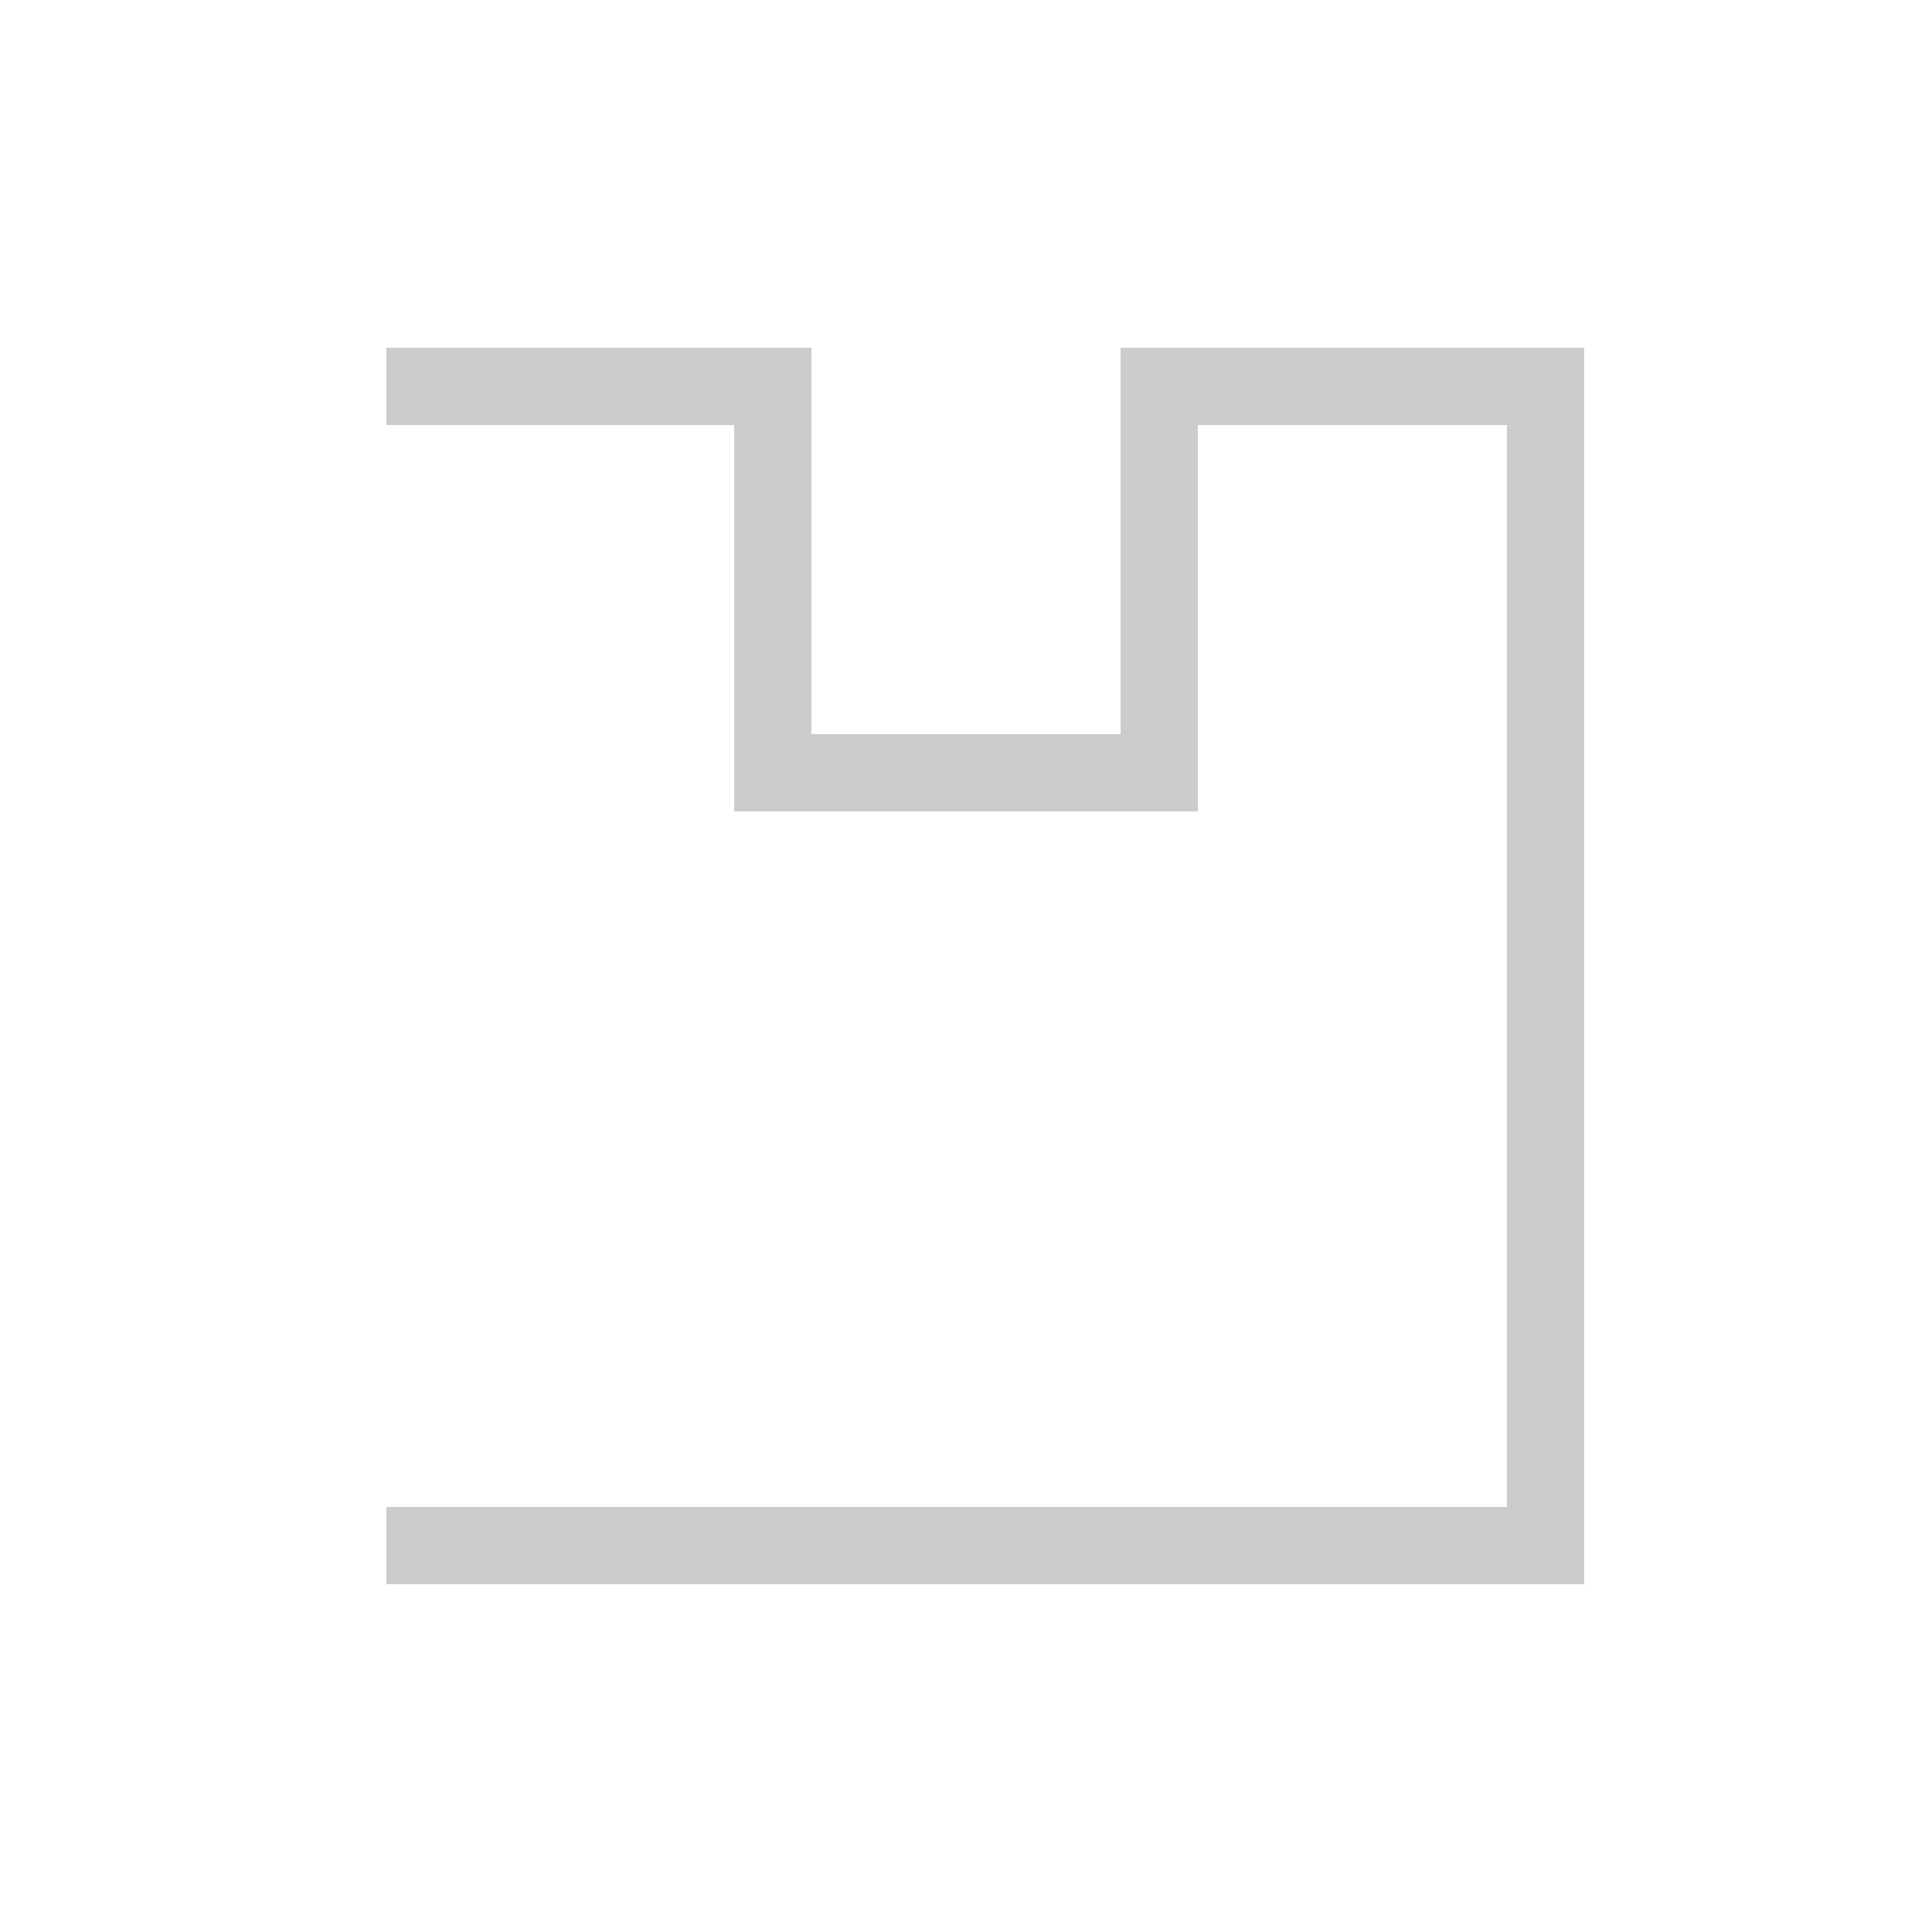
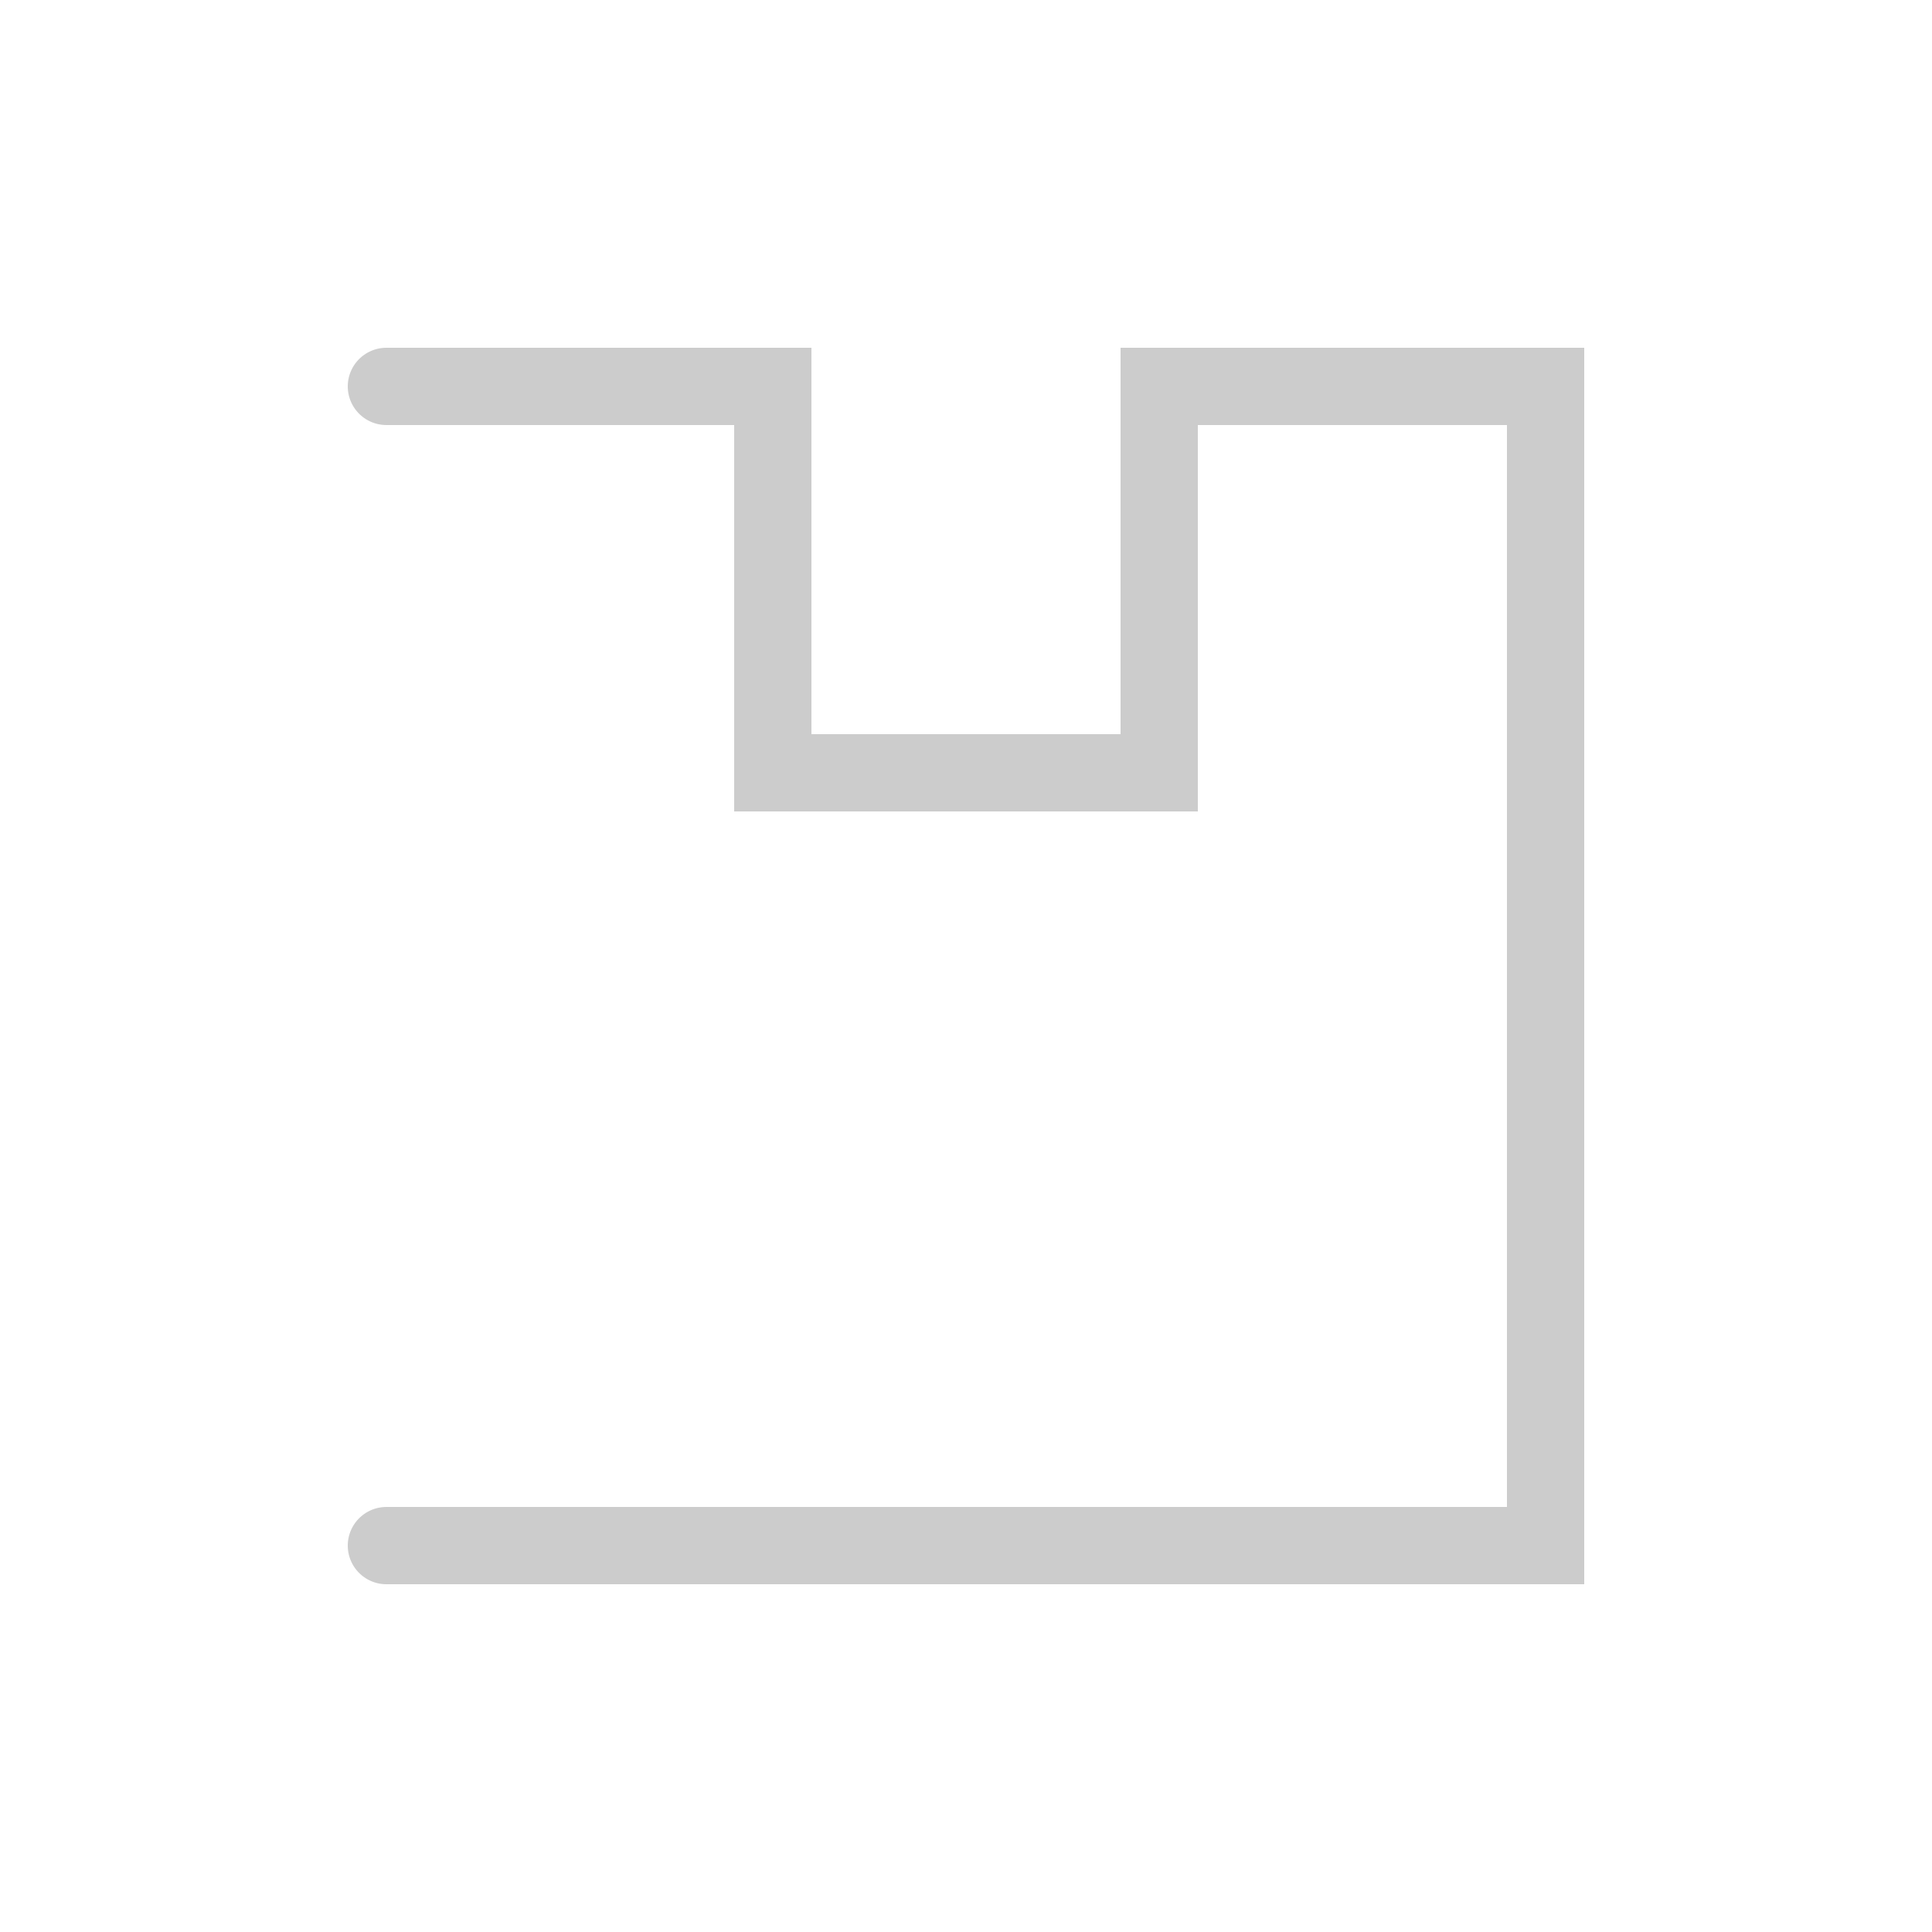
<svg xmlns="http://www.w3.org/2000/svg" width="50" height="50" viewBox="0 0 50 50">
-   <polyline style="fill:none;stroke:#CCCCCC;stroke-width:2;" points="10,10 20,10 20,20 30,20 30,10 40,10 40,40 10,40" />
+   <polyline style="fill:none;stroke-linecap:round;stroke:#CCCCCC;stroke-width:2;" points="10,10 20,10 20,20 30,20 30,10 40,10 40,40 10,40" />
</svg>
